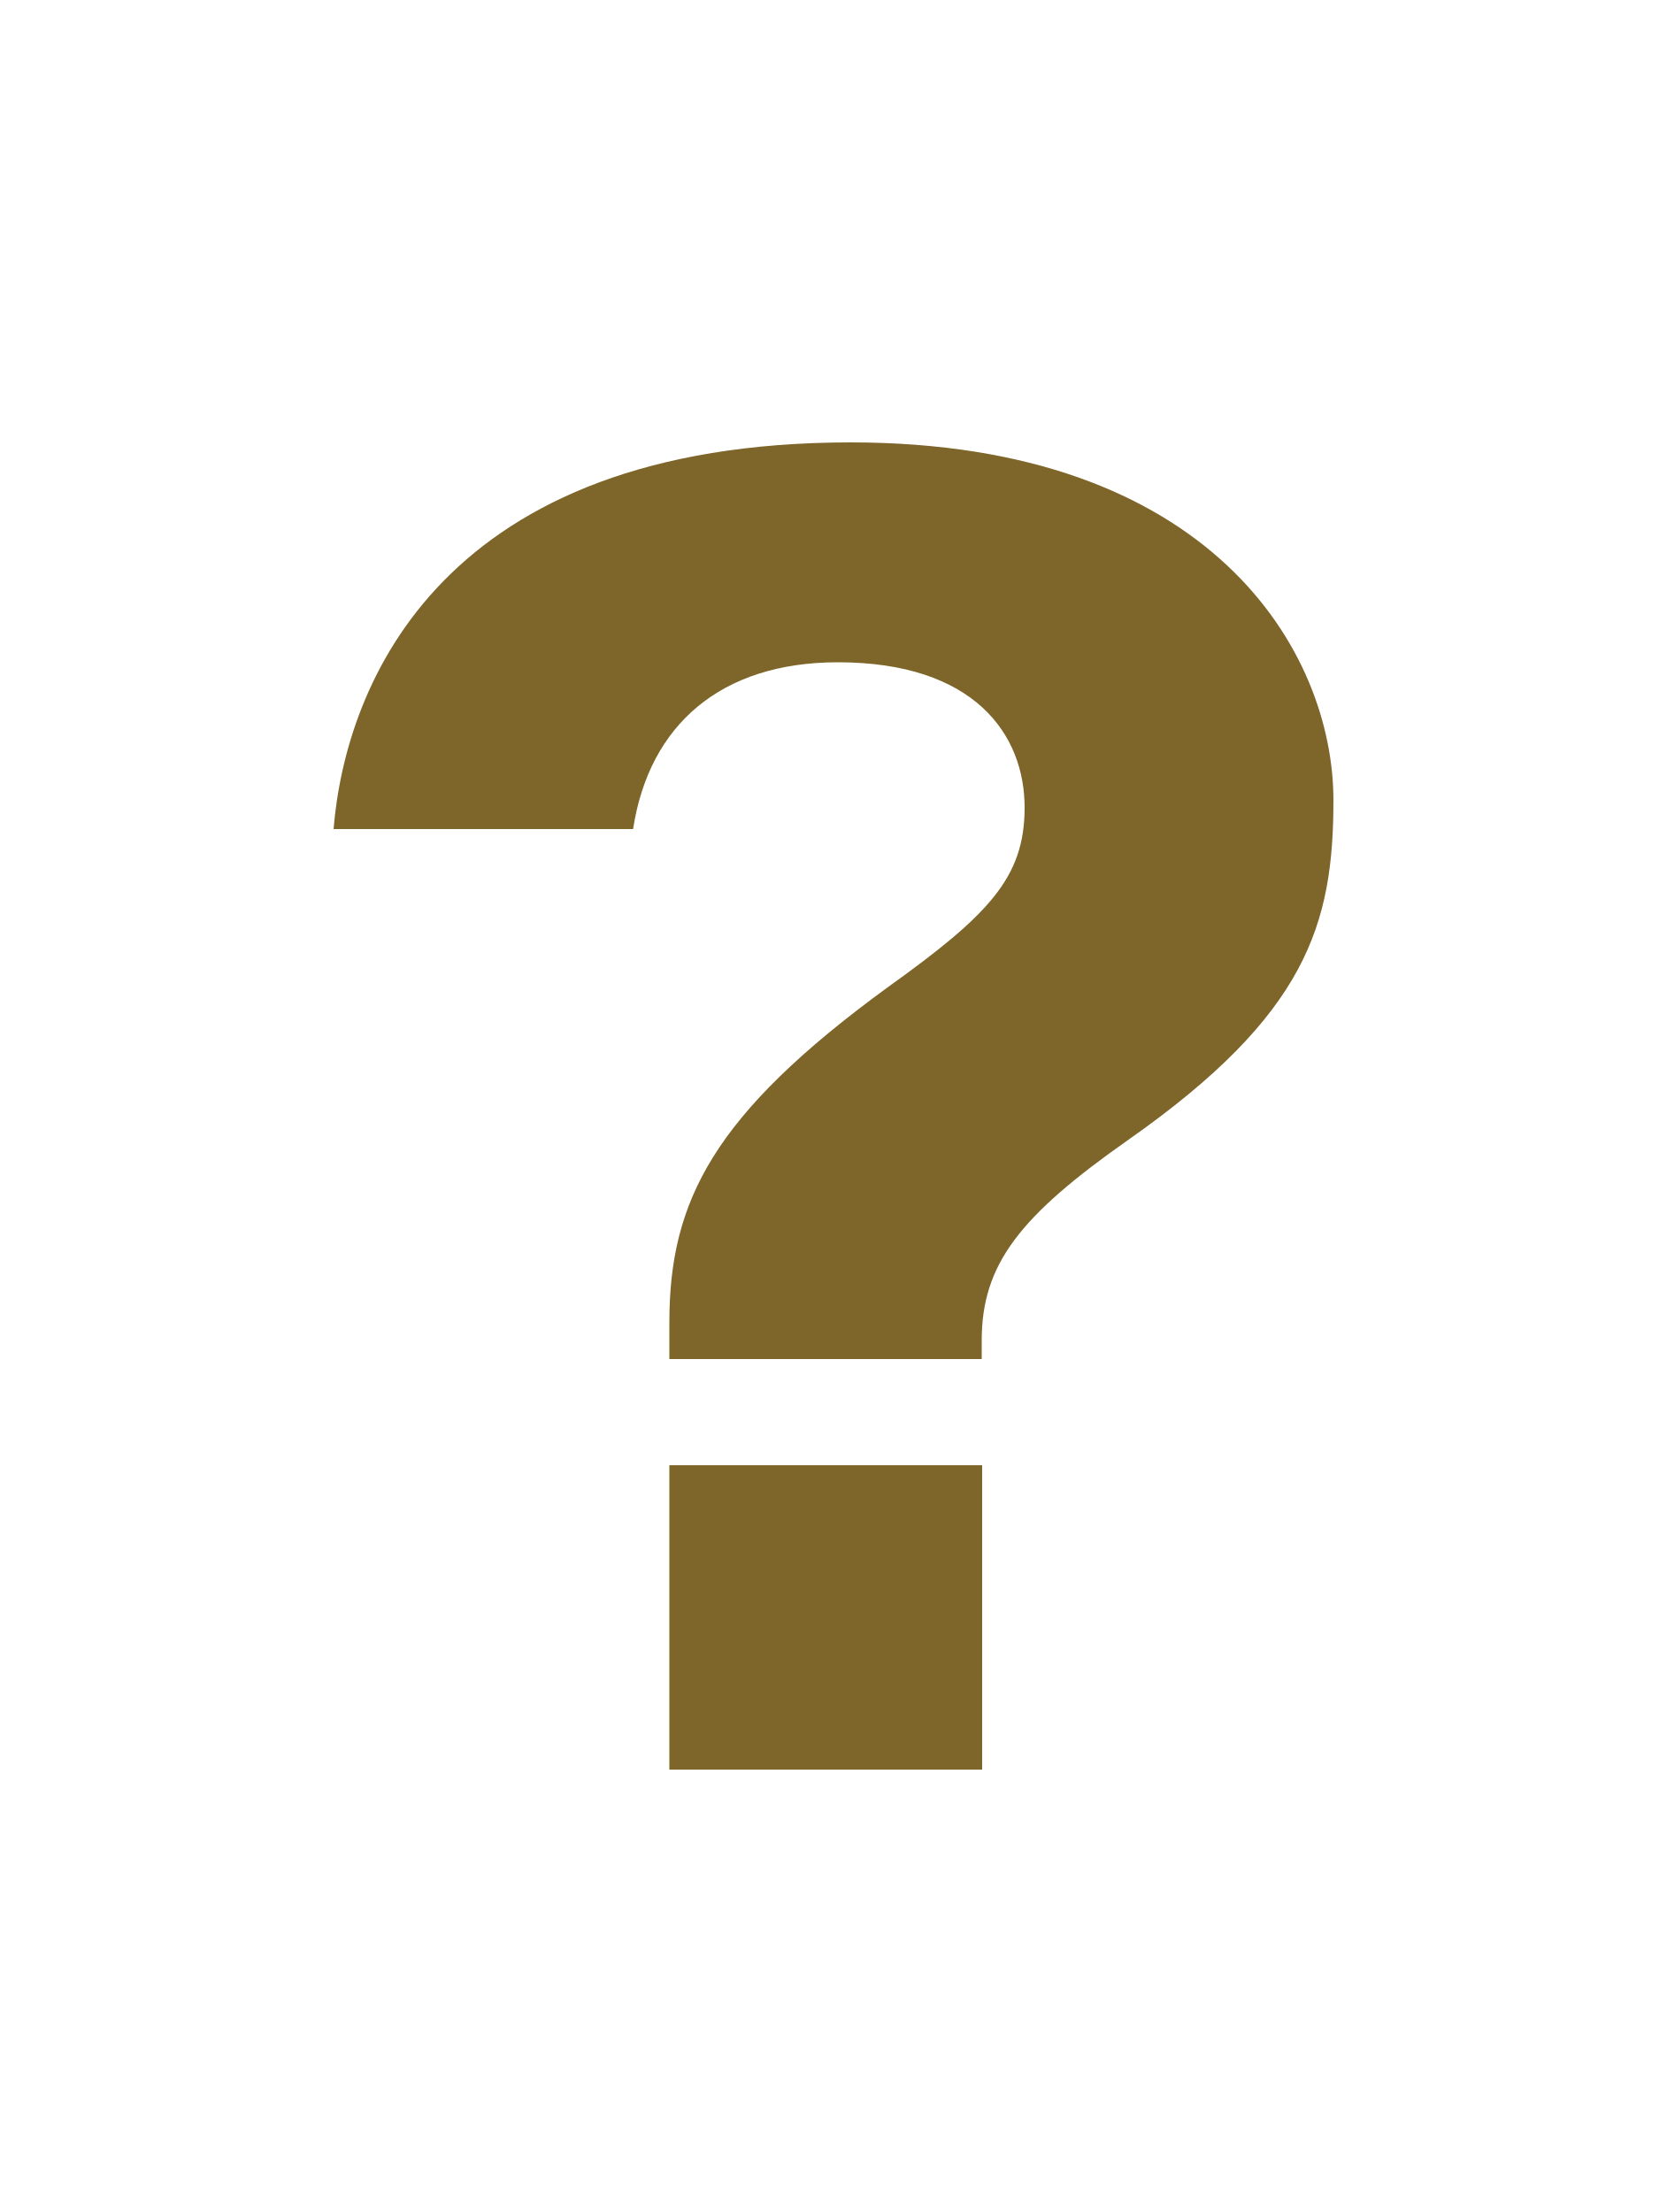
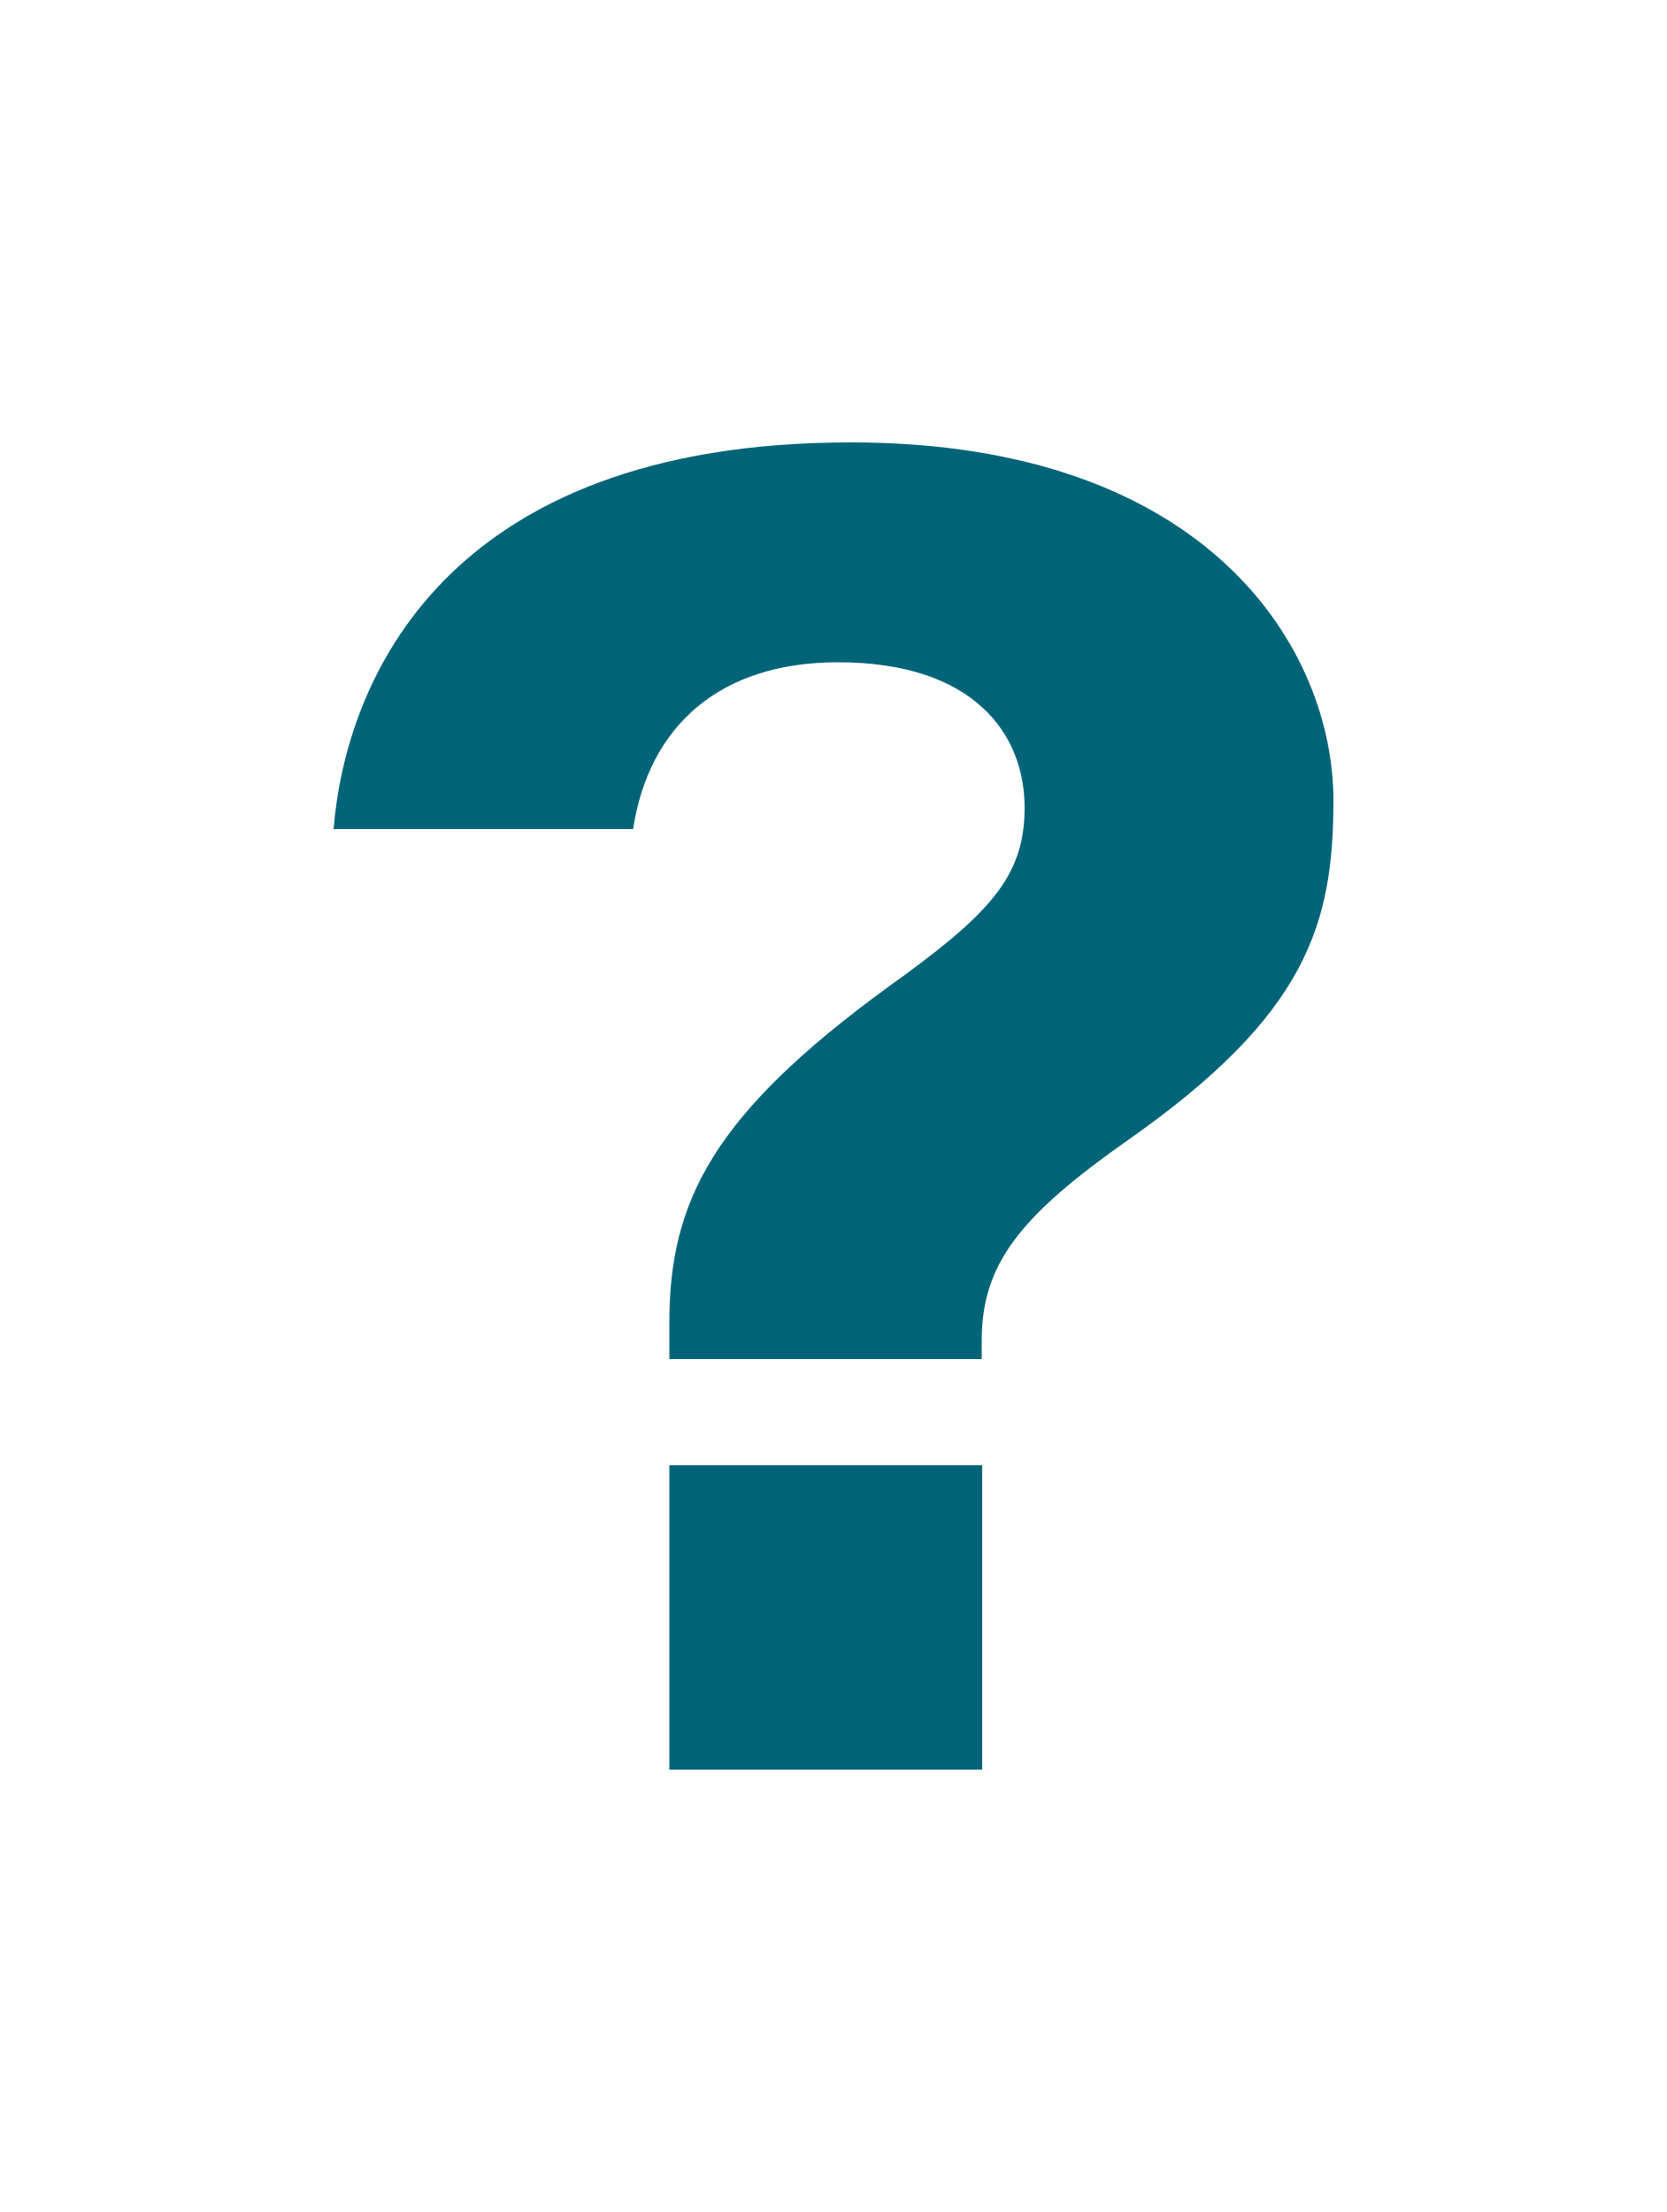
<svg xmlns="http://www.w3.org/2000/svg" version="1.1" id="Layer_1" x="0px" y="0px" viewBox="0 0 376.8 500" style="enable-background:new 0 0 376.8 500;" xml:space="preserve">
  <style type="text/css">
- 	.st0{fill:#7E6529;}
+ 	.st0{fill:#006478;}
</style>
  <g>
-     <path class="st0" d="M151.3,307.3v-8.4c0-27.5,10-47,49.3-75.7c22.9-16.4,30.9-24.8,31-40.4c0.1-16.9-11.5-33.1-42.2-33.1   c-26.5,0-42.7,14.2-46.3,37.7H75.4C78.1,154.4,100,100,192.3,100c81.4,0,109.1,47.2,109.1,80.9c0,28-6,48.4-46.3,76.7   c-24.5,17.2-33.2,28.1-33.2,45.4v4.2H151.3z M151.3,400v-68.8H222V400H151.3z" />
+     <path class="st0" d="M151.3,307.3v-8.4c0-27.5,10-47,49.3-75.7c22.9-16.4,30.9-24.8,31-40.4c0.1-16.9-11.5-33.1-42.2-33.1   c-26.5,0-42.7,14.2-46.3,37.7H75.4c2.7-33,24.6-87.4,116.9-87.4c81.4,0,109.1,47.2,109.1,80.9c0,28-6,48.4-46.3,76.7   c-24.5,17.2-33.2,28.1-33.2,45.4v4.2h-70.6V307.3z M151.3,400v-68.8H222V400H151.3z" />
  </g>
</svg>
